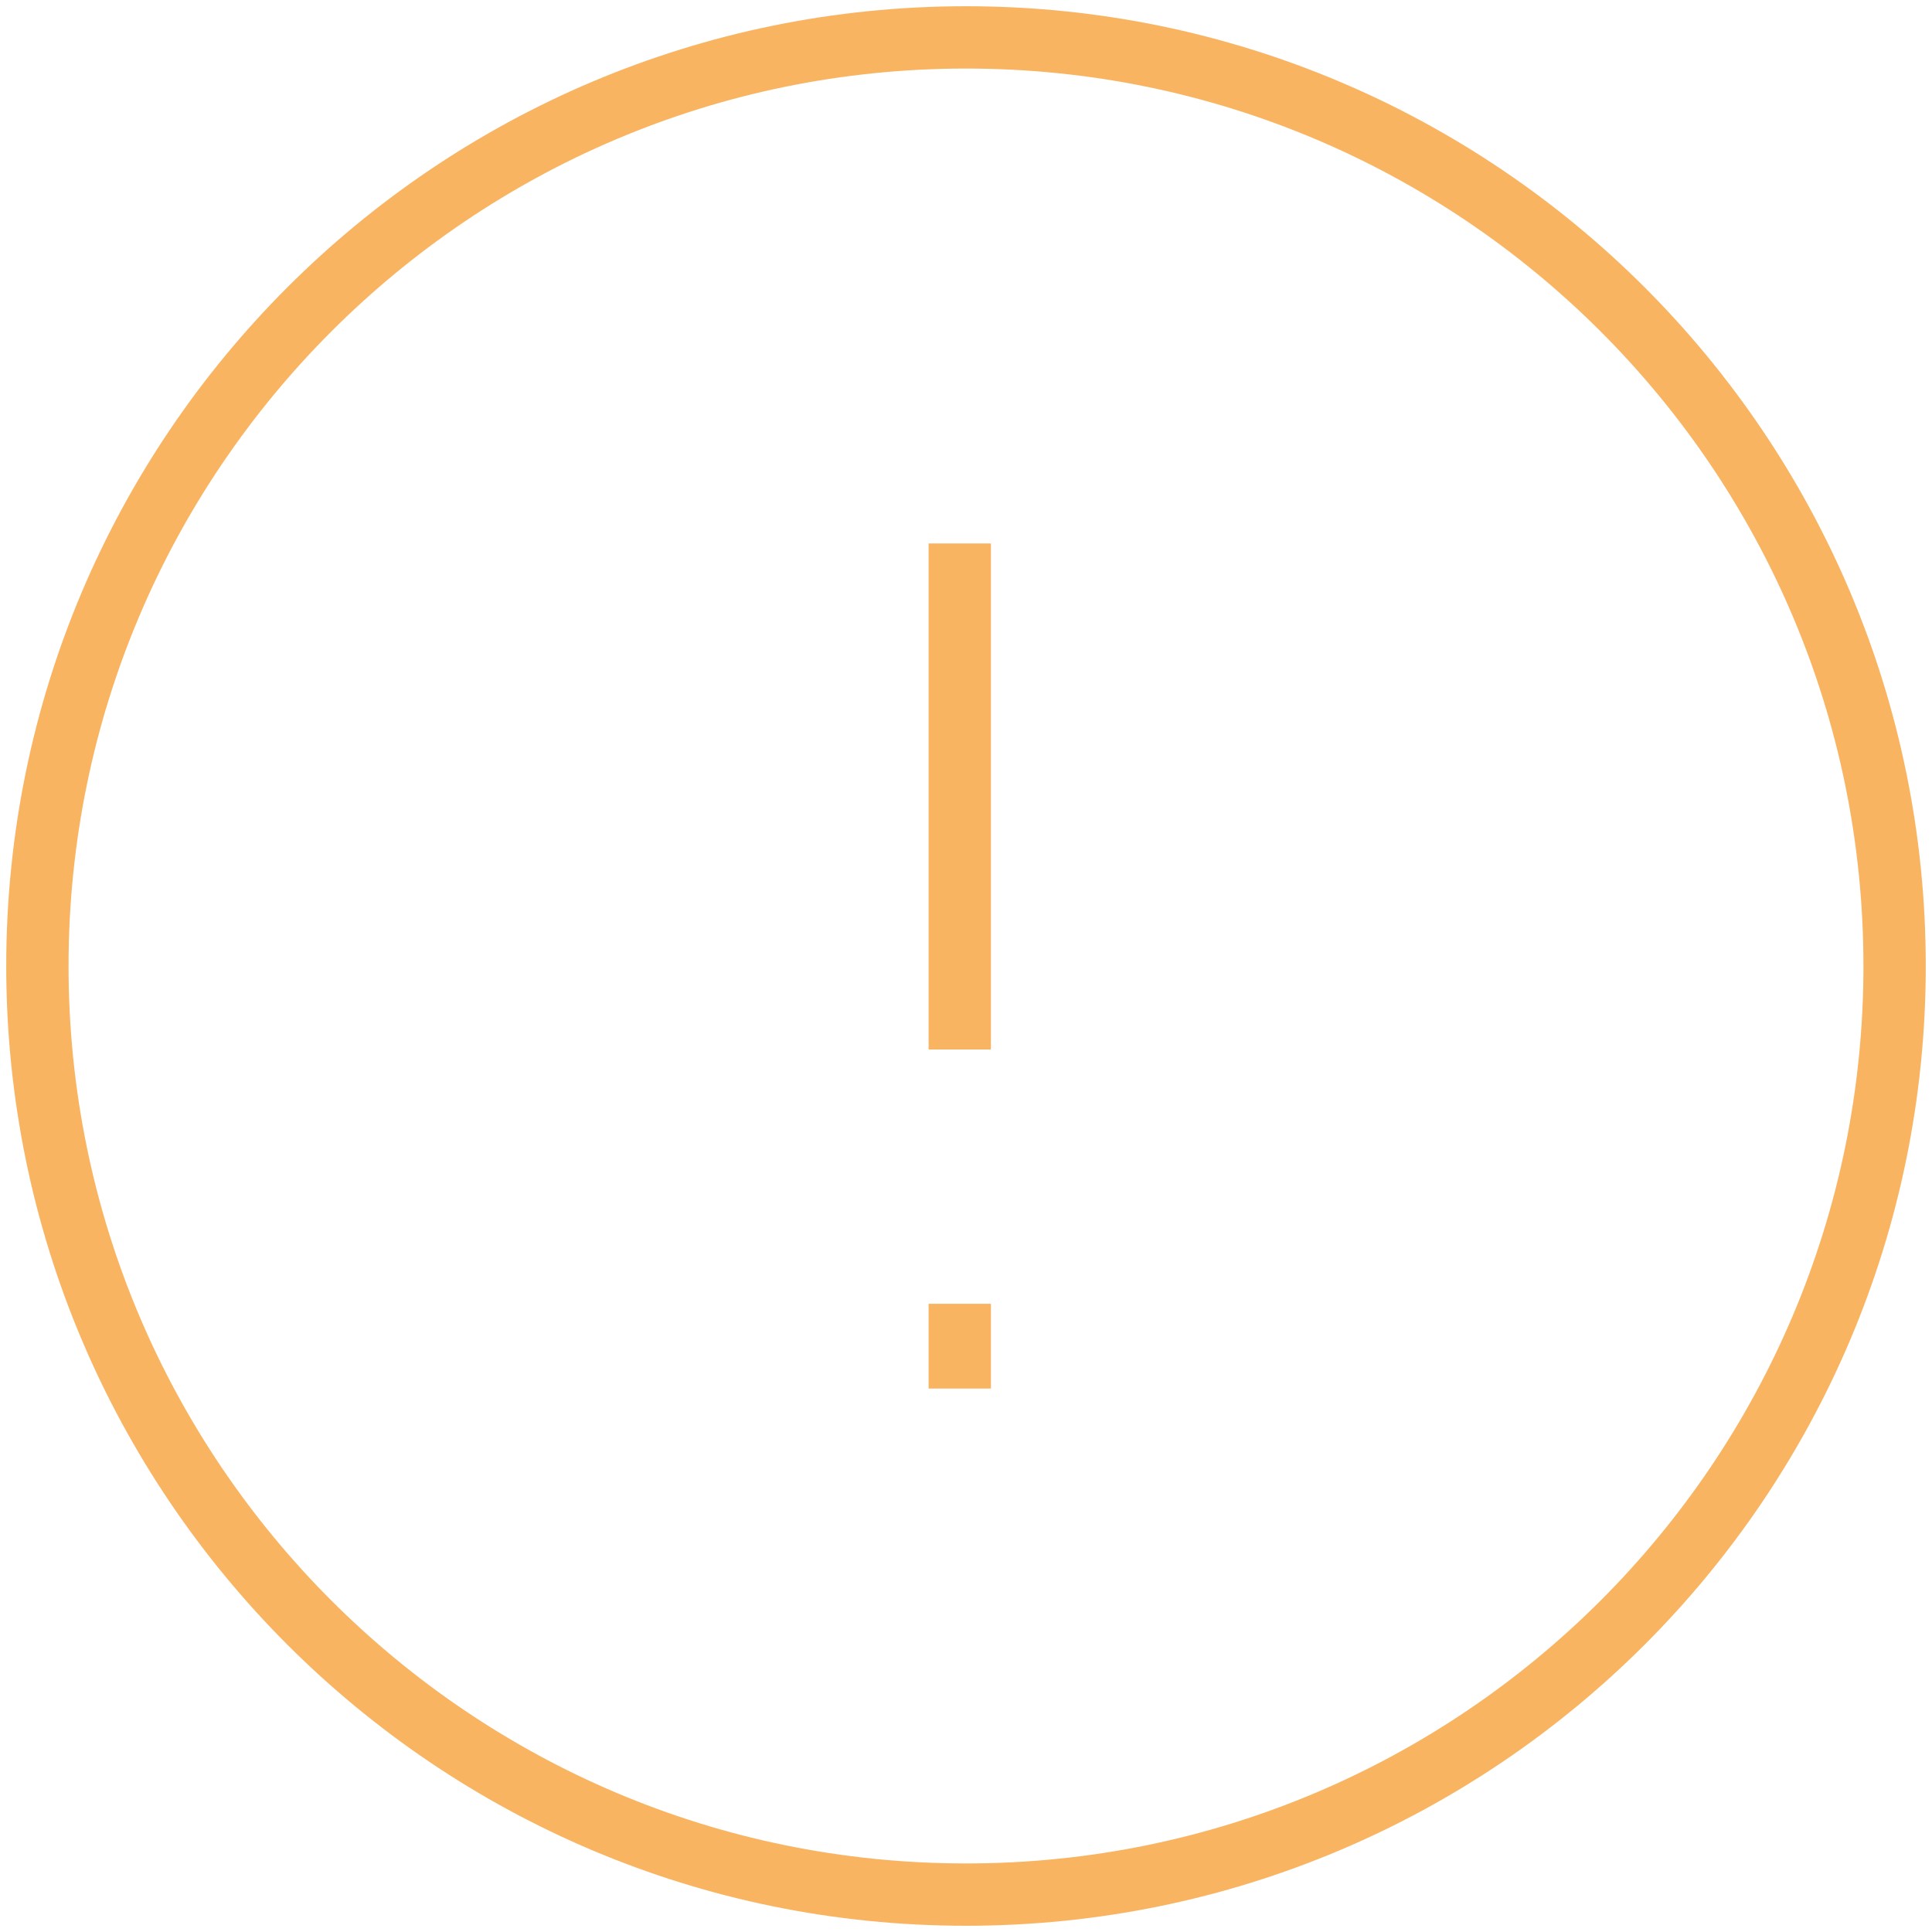
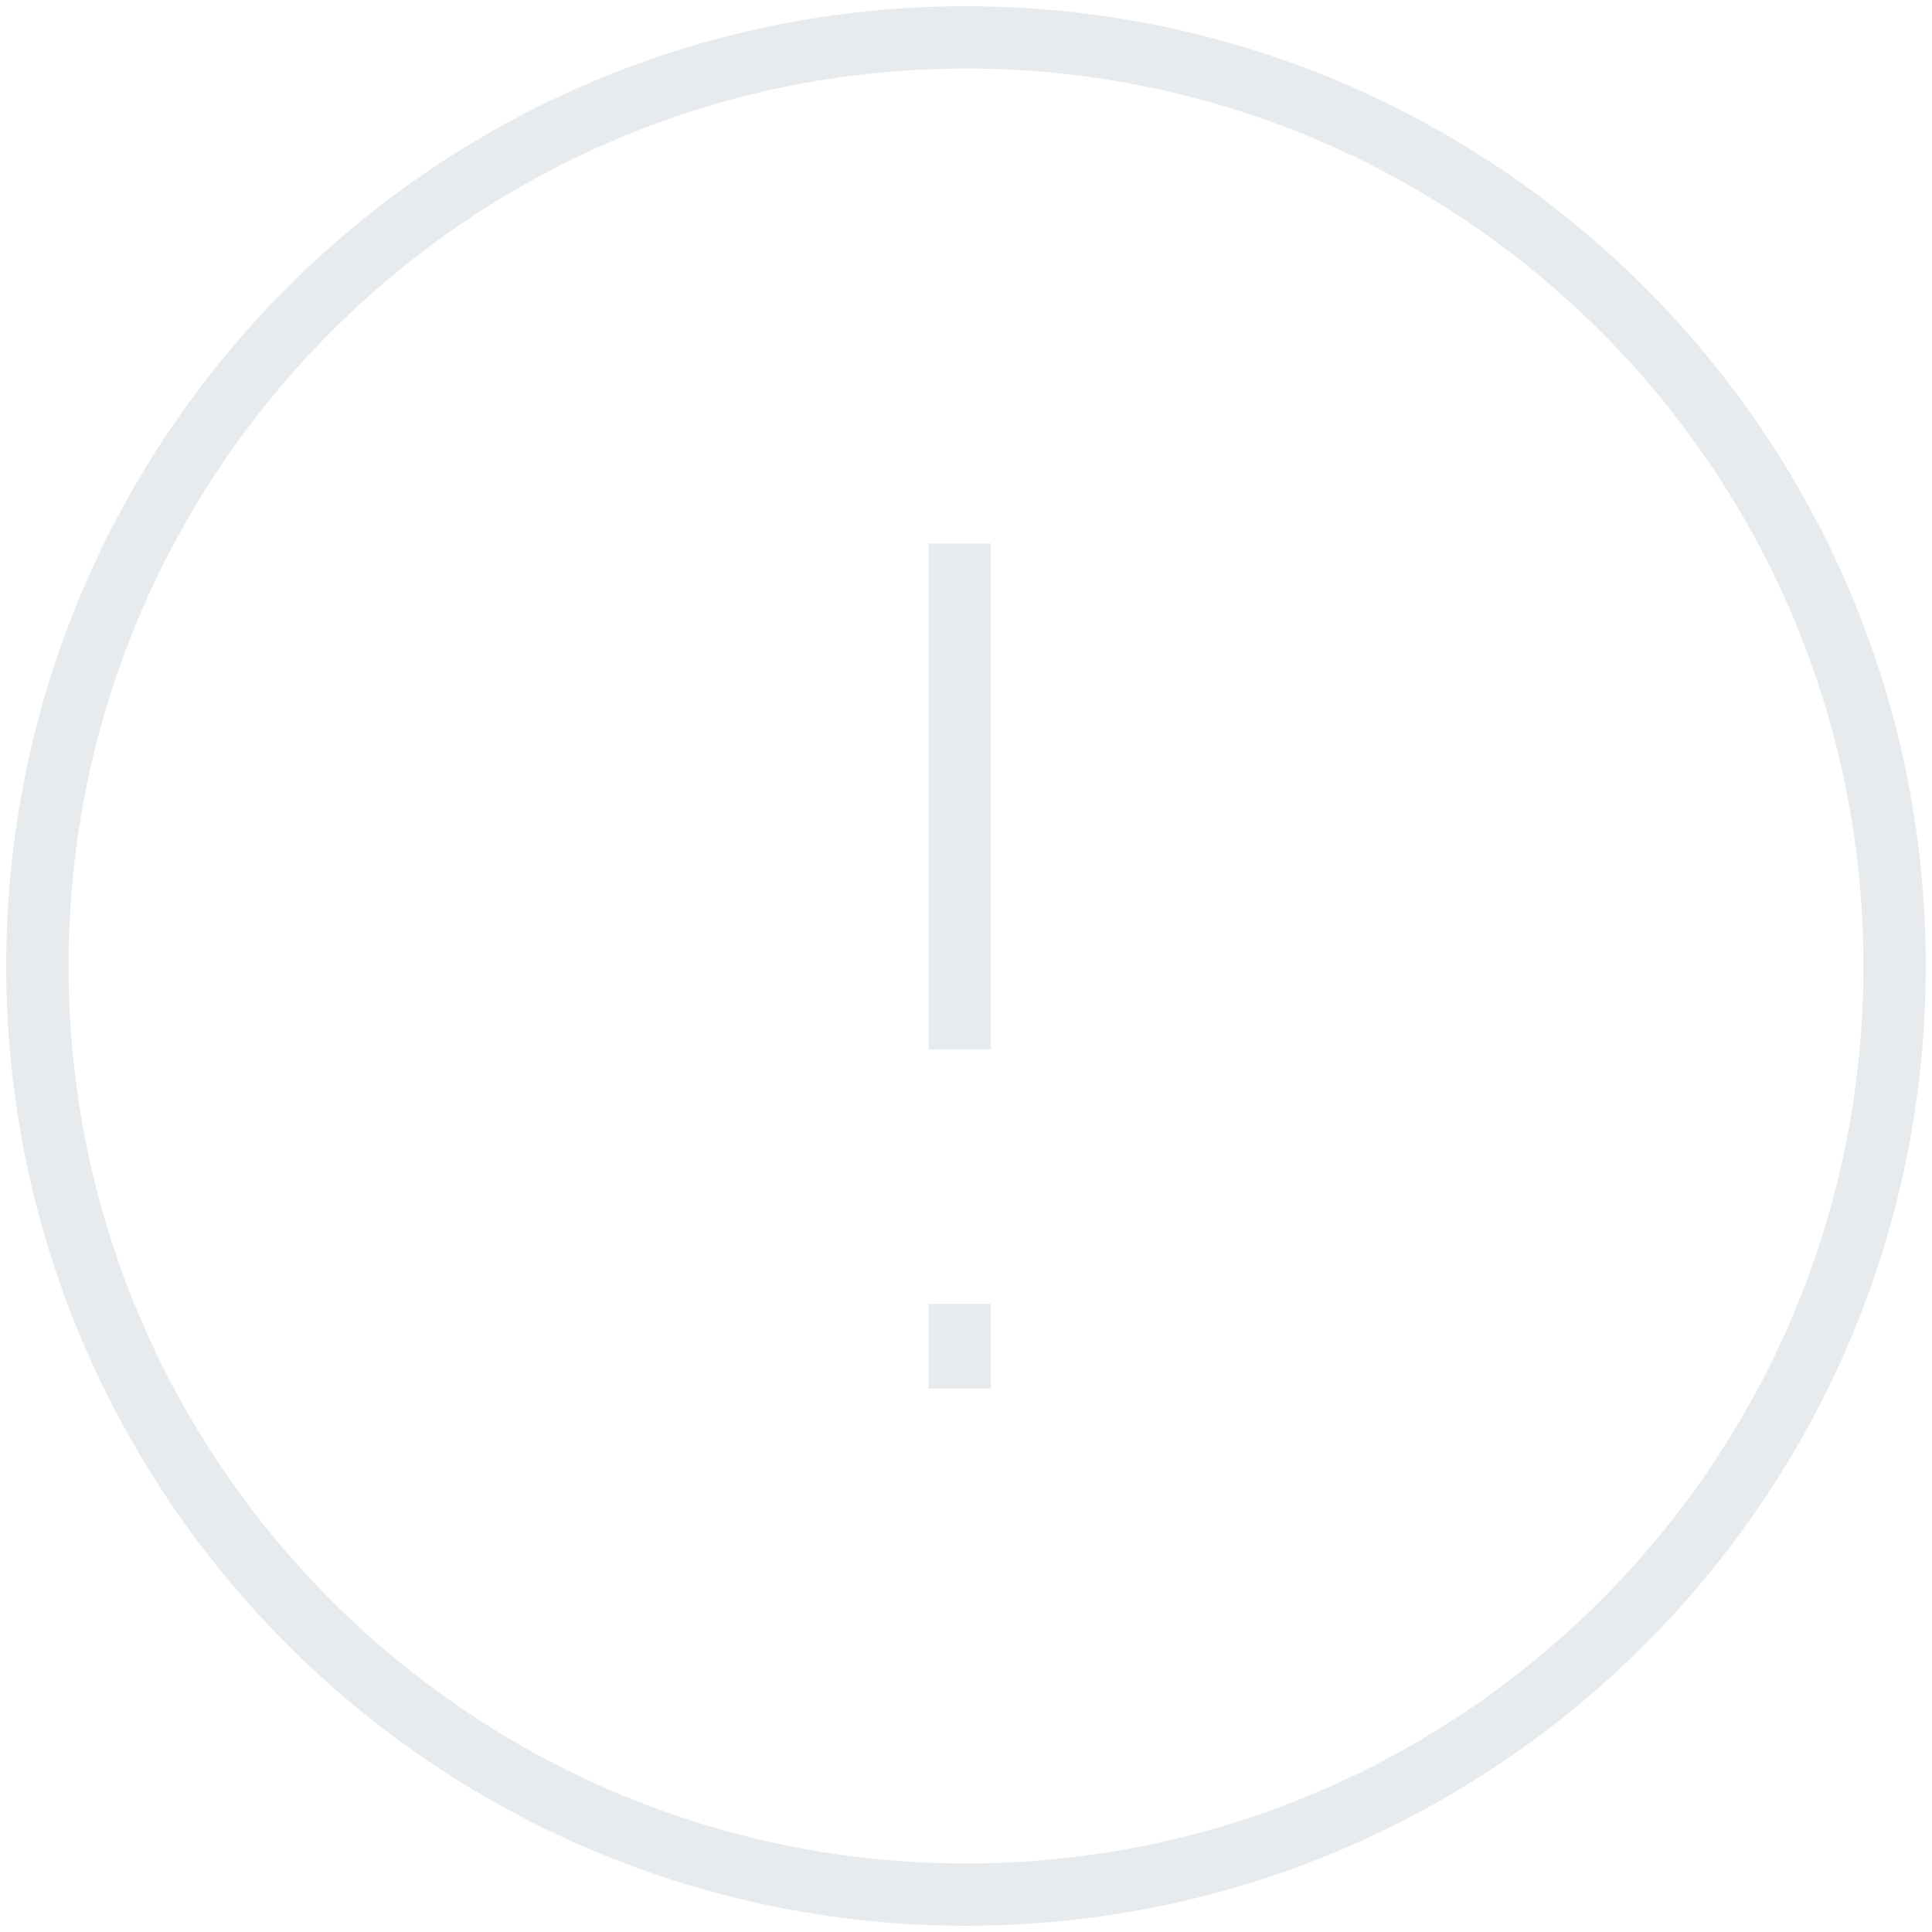
<svg xmlns="http://www.w3.org/2000/svg" version="1.1" id="Layer_1" x="0px" y="0px" viewBox="0 0 155 155" style="enable-background:new 0 0 155 155;" xml:space="preserve">
  <style type="text/css">
	.st0{opacity:0.7;}
- 	.st1{fill:none;stroke:#F79420;stroke-width:5;}
+ 	.st1{fill:none;stroke:#DEE2E6;stroke-width:5;}
</style>
  <g id="Onboarding" class="st0">
    <g id="_x30_.5-_x2013_-Request-Backup" transform="translate(-112, -63)">
      <g id="warning" transform="translate(115, 66)">
        <g id="Group">
          <circle id="Oval" class="st1" cx="74.5" cy="74.5" r="74.5" />
          <path id="Shape" class="st1" d="M74,40.6v40.6" />
          <path id="Shape_1_" class="st1" d="M74,101.6v6.8" />
        </g>
      </g>
    </g>
  </g>
</svg>
